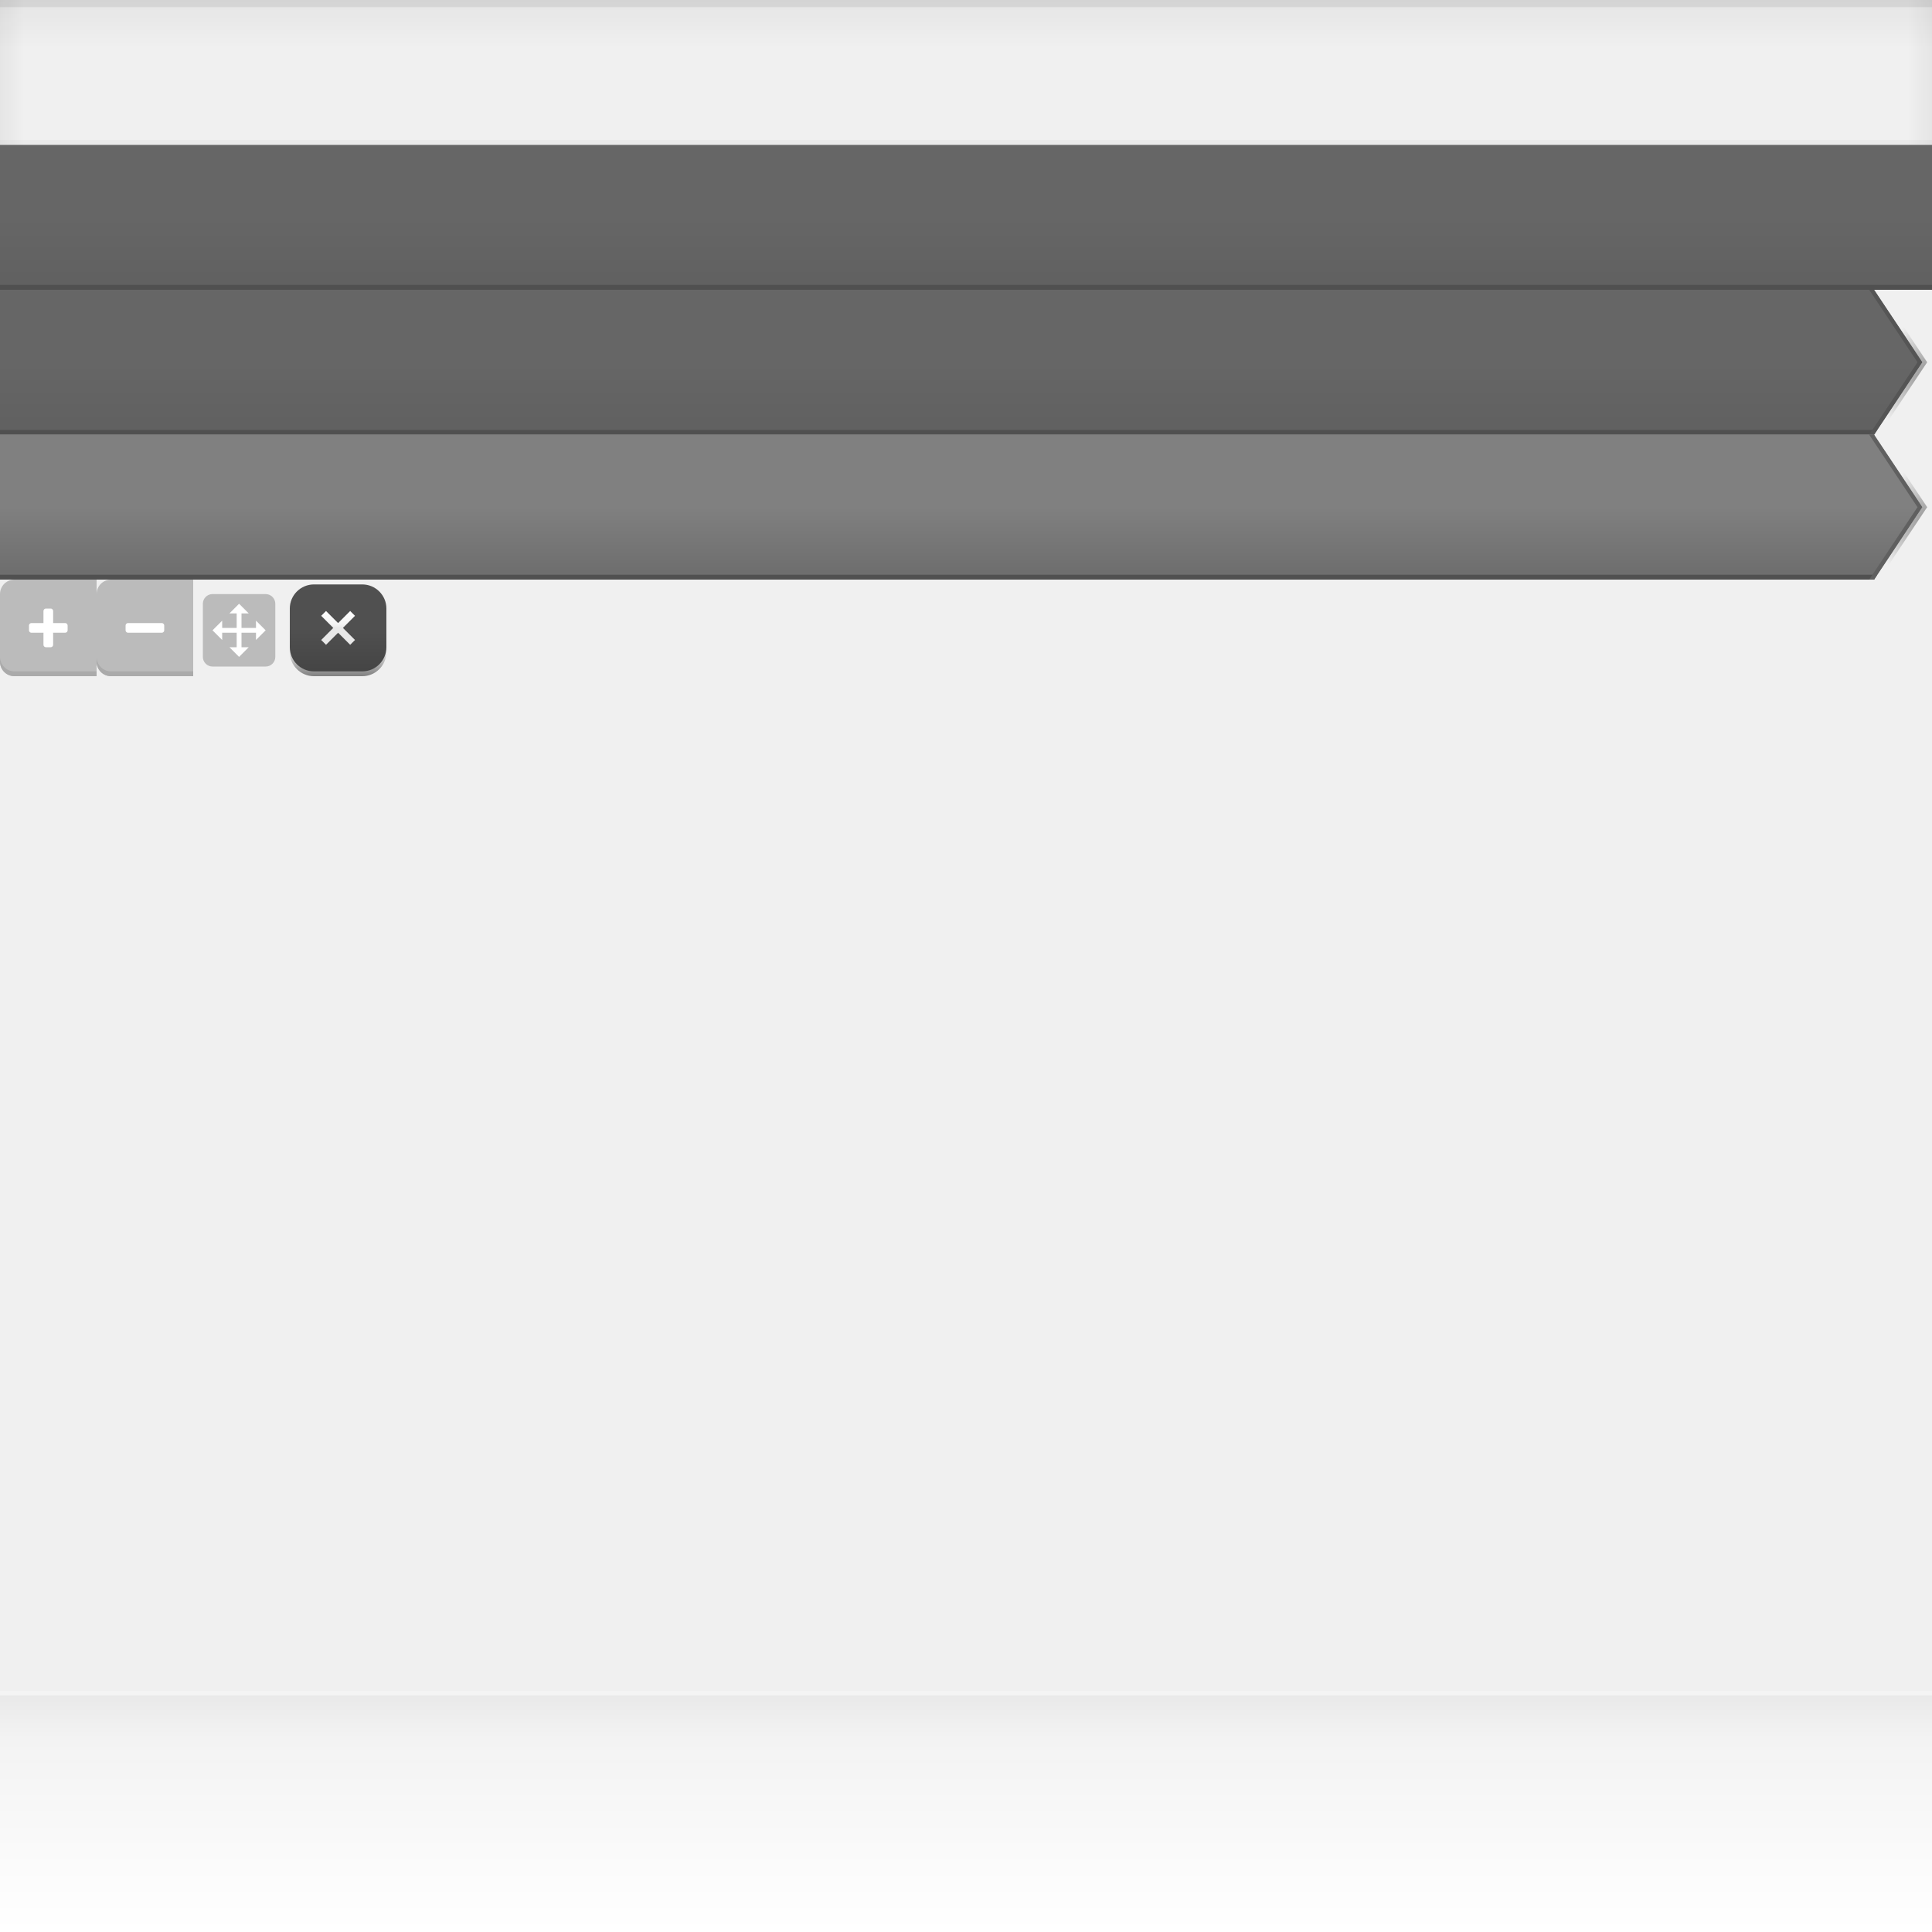
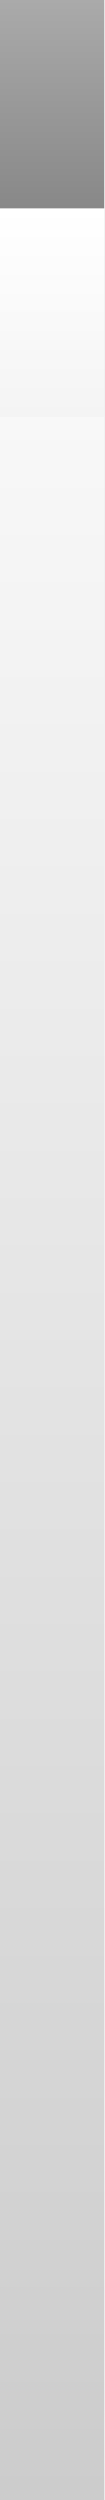
- <svg xmlns="http://www.w3.org/2000/svg" xmlns:xlink="http://www.w3.org/1999/xlink" width="400" height="400" id="svg2" version="1.0">
+ <svg xmlns="http://www.w3.org/2000/svg" xmlns:xlink="http://www.w3.org/1999/xlink" width="20" height="480" id="svg2" version="1.0">
  <defs id="defs4">
-     <linearGradient id="linearGradient3240">
-       <stop style="stop-color:#505050;stop-opacity:1;" offset="0" id="stop3242" />
-       <stop style="stop-color:#404040;stop-opacity:1" offset="1" id="stop3245" />
+     <linearGradient id="linearGradient3170">
+       <stop style="stop-color:#888888;stop-opacity:1" offset="0" id="stop3172" />
+       <stop style="stop-color:#aaaaaa;stop-opacity:1" offset="1" id="stop3174" />
    </linearGradient>
-     <linearGradient id="linearGradient3231">
-       <stop style="stop-color:#808080;stop-opacity:1;" offset="0" id="stop3233" />
-       <stop style="stop-color:#808080;stop-opacity:0;" offset="1" id="stop3236" />
-     </linearGradient>
-     <linearGradient id="linearGradient3242">
-       <stop style="stop-color:#dddddd;stop-opacity:1;" offset="0" id="stop3244" />
-       <stop style="stop-color:#dddddd;stop-opacity:0;" offset="1" id="stop3246" />
-     </linearGradient>
-     <linearGradient id="linearGradient3383">
-       <stop id="stop3385" offset="0" style="stop-color:#808080;stop-opacity:1" />
-       <stop id="stop3387" offset="1" style="stop-color:#6c6c6c;stop-opacity:1" />
-     </linearGradient>
-     <linearGradient id="linearGradient3357">
-       <stop style="stop-color:#808080;stop-opacity:1" offset="0" id="stop3359" />
-       <stop style="stop-color:#808080;stop-opacity:0" offset="1" id="stop3361" />
-     </linearGradient>
-     <linearGradient id="linearGradient3233">
-       <stop style="stop-color:#666666;stop-opacity:1;" offset="0" id="stop3235" />
-       <stop style="stop-color:#606060;stop-opacity:1" offset="1" id="stop3237" />
-     </linearGradient>
-     <linearGradient id="linearGradient3182">
-       <stop style="stop-color:#000000;stop-opacity:0" offset="0" id="stop3184" />
-       <stop style="stop-color:#000000;stop-opacity:0.047" offset="1" id="stop3186" />
+     <linearGradient id="linearGradient3160">
+       <stop id="stop3162" offset="0" style="stop-color:#f4f4f4;stop-opacity:1" />
+       <stop id="stop3164" offset="1" style="stop-color:#ffffff;stop-opacity:1" />
    </linearGradient>
    <linearGradient id="linearGradient3157">
-       <stop style="stop-color:#ffffff;stop-opacity:1" offset="0" id="stop3159" />
-       <stop id="stop3248" offset="0.8" style="stop-color:#f3f3f3;stop-opacity:1;" />
-       <stop style="stop-color:#e8e8e8;stop-opacity:1" offset="1" id="stop3161" />
+       <stop style="stop-color:#f8f8f8;stop-opacity:1" offset="0" id="stop3159" />
+       <stop style="stop-color:#cccccc;stop-opacity:1" offset="1" id="stop3161" />
    </linearGradient>
-     <linearGradient xlink:href="#linearGradient3182" id="linearGradient3199" x1="400" y1="80" x2="400" y2="100" gradientUnits="userSpaceOnUse" gradientTransform="translate(0,-180)" />
-     <linearGradient xlink:href="#linearGradient3182" id="linearGradient3209" x1="400" y1="60" x2="400" y2="70" gradientUnits="userSpaceOnUse" gradientTransform="translate(0,-70)" />
-     <linearGradient xlink:href="#linearGradient3233" id="linearGradient3247" x1="0" y1="155" x2="0" y2="170" gradientUnits="userSpaceOnUse" gradientTransform="translate(0,-110)" />
-     <linearGradient xlink:href="#linearGradient3233" id="linearGradient2567" gradientUnits="userSpaceOnUse" x1="0" y1="155" x2="0" y2="170" gradientTransform="translate(0,-80)" />
-     <radialGradient xlink:href="#linearGradient3357" id="radialGradient3363" cx="395.548" cy="183.167" fx="395.548" fy="183.167" r="5.5" gradientTransform="matrix(-1.890231,0,0,-2.727273,1147.677,579.5454)" gradientUnits="userSpaceOnUse" />
-     <linearGradient xlink:href="#linearGradient3383" id="linearGradient3389" gradientUnits="userSpaceOnUse" x1="0" y1="155" x2="0" y2="170" gradientTransform="translate(0,-50)" />
-     <radialGradient xlink:href="#linearGradient3357" id="radialGradient2463" gradientUnits="userSpaceOnUse" gradientTransform="matrix(-1.890231,0,0,-2.727273,1147.677,609.5454)" cx="395.548" cy="183.167" fx="395.548" fy="183.167" r="5.5" />
-     <linearGradient xlink:href="#linearGradient3157" id="linearGradient2637" gradientUnits="userSpaceOnUse" gradientTransform="scale(1,0.125)" x1="400" y1="400" x2="400" y2="0" />
-     <linearGradient xlink:href="#linearGradient3182" id="linearGradient3230" gradientUnits="userSpaceOnUse" gradientTransform="matrix(7.5e-2,0,0,0.5,-30,-35)" x1="400" y1="60" x2="400" y2="70" />
-     <linearGradient xlink:href="#linearGradient3182" id="linearGradient3234" gradientUnits="userSpaceOnUse" gradientTransform="matrix(7.5e-2,0,0,0.5,-30,365)" x1="400" y1="60" x2="400" y2="70" />
-     <linearGradient xlink:href="#linearGradient3242" id="linearGradient3248" x1="400" y1="-60" x2="400" y2="-70" gradientUnits="userSpaceOnUse" />
-     <linearGradient xlink:href="#linearGradient3242" id="linearGradient3252" gradientUnits="userSpaceOnUse" x1="400" y1="-60" x2="400" y2="-70" gradientTransform="matrix(7.4999997e-2,0,0,0.5,-89.99999,30)" />
-     <linearGradient xlink:href="#linearGradient3242" id="linearGradient3256" gradientUnits="userSpaceOnUse" gradientTransform="matrix(7.4999997e-2,0,0,0.4999997,-89.99997,430)" x1="400" y1="-60" x2="400" y2="-70" />
-     <linearGradient xlink:href="#linearGradient3157" id="linearGradient2446" gradientUnits="userSpaceOnUse" gradientTransform="scale(1,0.125)" x1="400" y1="400" x2="400" y2="0" />
-     <linearGradient xlink:href="#linearGradient3231" id="linearGradient3308" gradientUnits="userSpaceOnUse" x1="80" y1="85" x2="80" y2="79" gradientTransform="matrix(1,0,0,0.95,0,4.25)" />
-     <linearGradient xlink:href="#linearGradient3240" id="linearGradient3310" gradientUnits="userSpaceOnUse" x1="60" y1="75" x2="60" y2="89" gradientTransform="matrix(1,0,0,0.9,0,7.5)" />
-     <linearGradient xlink:href="#linearGradient3157" id="linearGradient3312" gradientUnits="userSpaceOnUse" x1="73.5" y1="71.5" x2="73.5" y2="75" />
+     <linearGradient xlink:href="#linearGradient3157" id="linearGradient3163" x1="400" y1="400" x2="400" y2="0" gradientUnits="userSpaceOnUse" gradientTransform="matrix(5e-2,0,0,1,0,-480)" />
+     <linearGradient xlink:href="#linearGradient3160" id="linearGradient2388" gradientUnits="userSpaceOnUse" gradientTransform="matrix(5e-2,0,0,0.1,0,40)" x1="400" y1="400" x2="400" y2="0" />
+     <linearGradient xlink:href="#linearGradient3170" id="linearGradient3176" x1="20" y1="80" x2="20" y2="40" gradientUnits="userSpaceOnUse" gradientTransform="translate(0,-40)" />
  </defs>
  <g id="layer1">
-     <path style="opacity:0;fill:#49add7;fill-opacity:1;fill-rule:nonzero;stroke:none;stroke-width:2;stroke-linecap:round;stroke-linejoin:miter;marker:none;marker-start:none;marker-mid:none;marker-end:none;stroke-miterlimit:4;stroke-dasharray:none;stroke-dashoffset:0;stroke-opacity:1;visibility:visible;display:inline;overflow:visible;enable-background:accumulate" d="M 0,0 L 0,50 L 192,50 L 200,58 L 208,50 L 400,50 L 400,0 L 0,0 z" id="rect2397" />
-     <rect style="opacity:1;fill:url(#linearGradient3199);fill-opacity:1;fill-rule:nonzero;stroke:none;stroke-width:2;stroke-linecap:round;stroke-linejoin:miter;marker:none;marker-start:none;marker-mid:none;marker-end:none;stroke-miterlimit:4;stroke-dasharray:none;stroke-dashoffset:0;stroke-opacity:1;visibility:visible;display:inline;overflow:visible;enable-background:accumulate" id="rect3191" width="400" height="0" x="0" y="-100" transform="scale(1,-1)" />
-     <rect y="30" x="0" height="30" width="400" id="rect3227" style="opacity:1;fill:url(#linearGradient3247);fill-opacity:1;stroke:none;stroke-width:2;stroke-linecap:round;stroke-linejoin:miter;stroke-miterlimit:4;stroke-dasharray:none;stroke-dashoffset:0;stroke-opacity:1" />
-     <rect style="opacity:1;fill:#505050;fill-opacity:1;stroke:none;stroke-width:2;stroke-linecap:round;stroke-linejoin:miter;stroke-miterlimit:4;stroke-dasharray:none;stroke-dashoffset:0;stroke-opacity:1" id="rect3249" width="400" height="1" x="0" y="59" />
-     <path style="opacity:1;fill:url(#linearGradient2567);fill-opacity:1;stroke:none;stroke-width:2;stroke-linecap:round;stroke-linejoin:miter;stroke-miterlimit:4;stroke-dasharray:none;stroke-dashoffset:0;stroke-opacity:1" d="M 0,60 L 0,90 L 388,90 L 398,75 L 388,60 L 0,60 z" id="rect2550" />
-     <path style="opacity:1;fill:#505050;fill-opacity:1;stroke:none;stroke-width:2;stroke-linecap:round;stroke-linejoin:miter;stroke-miterlimit:4;stroke-dasharray:none;stroke-dashoffset:0;stroke-opacity:1" d="M 0,89 L 0,90 L 388,90 L 388.656,89 L 0,89 z" id="rect2552" />
-     <path style="opacity:1;fill:#555555;fill-opacity:1;fill-rule:nonzero;stroke:none;stroke-width:2;stroke-linecap:round;stroke-linejoin:miter;marker:none;marker-start:none;marker-mid:none;marker-end:none;stroke-miterlimit:4;stroke-dasharray:none;stroke-dashoffset:0;stroke-opacity:1;visibility:visible;display:inline;overflow:visible;enable-background:accumulate" d="M 387,90 L 397,75 L 387,60 L 388,60 L 398,75 L 388,90" id="path2573" />
-     <path id="path3355" d="M 388,90 L 398,75 L 388,60 L 389,60 L 399,75 L 389,90" style="opacity:1;fill:url(#radialGradient3363);fill-opacity:1;fill-rule:nonzero;stroke:none;stroke-width:2;stroke-linecap:round;stroke-linejoin:miter;marker:none;marker-start:none;marker-mid:none;marker-end:none;stroke-miterlimit:4;stroke-dasharray:none;stroke-dashoffset:0;stroke-opacity:1;visibility:visible;display:inline;overflow:visible;enable-background:accumulate" />
-     <path id="path3367" d="M 0,90 L 0,120 L 388,120 L 398,105 L 388,90 L 0,90 z" style="opacity:1;fill:url(#linearGradient3389);fill-opacity:1;stroke:none;stroke-width:2;stroke-linecap:round;stroke-linejoin:miter;stroke-miterlimit:4;stroke-dasharray:none;stroke-dashoffset:0;stroke-opacity:1" />
-     <path id="path3369" d="M 0,119 L 0,120 L 388,120 L 388.656,119 L 0,119 z" style="opacity:1;fill:#505050;fill-opacity:1;stroke:none;stroke-width:2;stroke-linecap:round;stroke-linejoin:miter;stroke-miterlimit:4;stroke-dasharray:none;stroke-dashoffset:0;stroke-opacity:1" />
-     <path id="path3371" d="M 387,120 L 397,105 L 387,90 L 388,90 L 398,105 L 388,120" style="opacity:1;fill:#606060;fill-opacity:1;fill-rule:nonzero;stroke:none;stroke-width:2;stroke-linecap:round;stroke-linejoin:miter;marker:none;marker-start:none;marker-mid:none;marker-end:none;stroke-miterlimit:4;stroke-dasharray:none;stroke-dashoffset:0;stroke-opacity:1;visibility:visible;display:inline;overflow:visible;enable-background:accumulate" />
-     <path style="opacity:1;fill:url(#radialGradient2463);fill-opacity:1;fill-rule:nonzero;stroke:none;stroke-width:2;stroke-linecap:round;stroke-linejoin:miter;marker:none;marker-start:none;marker-mid:none;marker-end:none;stroke-miterlimit:4;stroke-dasharray:none;stroke-dashoffset:0;stroke-opacity:1;visibility:visible;display:inline;overflow:visible;enable-background:accumulate" d="M 388,120 L 398,105 L 388,90 L 389,90 L 399,105 L 389,120" id="path2461" />
-     <g style="display:inline" id="g2421" transform="translate(0,120)">
-       <path id="rect3190" d="M 3,0 C 1.338,0 -2.6111925e-18,1.338 0,3 L 0,17 C 0,18.662 1.338,20 3,20 L 20,20 L 20,0 L 3,0 z" style="fill:#bbbbbb;fill-opacity:1;stroke:none;stroke-width:2;stroke-linecap:round;stroke-linejoin:miter;stroke-miterlimit:4;stroke-dasharray:none;stroke-dashoffset:0;stroke-opacity:1" />
-       <rect ry="0.5" y="6" x="9" height="8" width="2" id="rect3704" style="fill:#ffffff;fill-opacity:1;stroke:none;stroke-width:2;stroke-linecap:round;stroke-linejoin:miter;stroke-miterlimit:4;stroke-dasharray:none;stroke-dashoffset:0;stroke-opacity:1" rx="0.5" />
-       <rect ry="0.5" transform="matrix(0,1,-1,0,0,0)" style="fill:#ffffff;fill-opacity:1;stroke:none;stroke-width:2;stroke-linecap:round;stroke-linejoin:miter;stroke-miterlimit:4;stroke-dasharray:none;stroke-dashoffset:0;stroke-opacity:1" id="rect3706" width="2" height="8" x="9" y="-14" rx="0.5" />
-       <path id="path3190" d="M 0,16 L 0,17 C 0,18.662 1.338,20 3,20 L 20,20 L 20,19 L 3,19 C 1.338,19 0,17.662 0,16 z" style="fill:#aaaaaa;fill-opacity:1;stroke:none;stroke-width:2;stroke-linecap:round;stroke-linejoin:miter;stroke-miterlimit:4;stroke-dasharray:none;stroke-dashoffset:0;stroke-opacity:1" />
-     </g>
-     <g style="display:inline" id="g2427" transform="translate(20,100)">
-       <path style="fill:#bbbbbb;fill-opacity:1;stroke:none;stroke-width:2;stroke-linecap:round;stroke-linejoin:miter;stroke-miterlimit:4;stroke-dasharray:none;stroke-dashoffset:0;stroke-opacity:1" d="M 3,20 C 1.338,20 -2.6111925e-18,21.338 0,23 L 0,37 C 0,38.662 1.338,40 3,40 L 20,40 L 20,20 L 3,20 z" id="path3715" />
-       <rect y="-14" x="29" height="8" width="2" id="rect3719" style="fill:#ffffff;fill-opacity:1;stroke:none;stroke-width:2;stroke-linecap:round;stroke-linejoin:miter;stroke-miterlimit:4;stroke-dasharray:none;stroke-dashoffset:0;stroke-opacity:1" transform="matrix(0,1,-1,0,0,0)" ry="0.5" rx="0.5" />
-       <path id="path3195" d="M 4.4408921e-16,36 L 4.4408921e-16,37 C 4.4408921e-16,38.662 1.338,40 3,40 L 20,40 L 20,39 L 3,39 C 1.338,39 4.4408921e-16,37.662 4.4408921e-16,36 z" style="fill:#aaaaaa;fill-opacity:1;stroke:none;stroke-width:2;stroke-linecap:round;stroke-linejoin:miter;stroke-miterlimit:4;stroke-dasharray:none;stroke-dashoffset:0;stroke-opacity:1" />
-     </g>
-     <g id="g2442" transform="translate(0,350)">
-       <rect y="0" x="0" height="50" width="400" id="rect2385" style="opacity:1;fill:url(#linearGradient2446);fill-opacity:1;stroke:none;stroke-width:2;stroke-linecap:round;stroke-linejoin:miter;stroke-miterlimit:4;stroke-dasharray:none;stroke-dashoffset:0;stroke-opacity:1" />
-       <rect ry="0" y="0" x="0" height="1" width="400" id="rect3225" style="opacity:1;fill:#f4f4f4;fill-opacity:1;fill-rule:nonzero;stroke:none;stroke-width:2;stroke-linecap:round;stroke-linejoin:miter;marker:none;marker-start:none;marker-mid:none;marker-end:none;stroke-miterlimit:4;stroke-dasharray:none;stroke-dashoffset:0;stroke-opacity:1;visibility:visible;display:inline;overflow:visible;enable-background:accumulate" />
-     </g>
-     <rect style="opacity:1;fill:#bbbbbb;fill-opacity:1;fill-rule:nonzero;stroke:none;stroke-width:2;stroke-linecap:round;stroke-linejoin:miter;marker:none;marker-start:none;marker-mid:none;marker-end:none;stroke-miterlimit:4;stroke-dasharray:none;stroke-dashoffset:0;stroke-opacity:1;visibility:visible;display:inline;overflow:visible;enable-background:accumulate" id="rect2438" width="15" height="15" x="42" y="123" ry="2" rx="2" />
-     <path style="opacity:1;fill:#ffffff;fill-opacity:1;fill-rule:nonzero;stroke:none;stroke-width:2;stroke-linecap:round;stroke-linejoin:miter;marker:none;marker-start:none;marker-mid:none;marker-end:none;stroke-miterlimit:4;stroke-dasharray:none;stroke-dashoffset:0;stroke-opacity:1;visibility:visible;display:inline;overflow:visible;enable-background:accumulate" d="M 49.5,125 L 47.5,127 L 49,127 L 49,130 L 46,130 L 46,128.5 L 44,130.5 L 46,132.5 L 46,131 L 49,131 L 49,134 L 47.5,134 L 49.5,136 L 51.5,134 L 50,134 L 50,131 L 53,131 L 53,132.5 L 55,130.5 L 53,128.5 L 53,130 L 50,130 L 50,127 L 51.5,127 L 49.5,125 z" id="path2440" />
-     <rect transform="scale(1,-1)" ry="0" y="-30" x="0" height="1" width="400" id="rect3262" style="opacity:1;fill:#000000;fill-opacity:0.024;fill-rule:nonzero;stroke:none;stroke-width:2;stroke-linecap:round;stroke-linejoin:miter;marker:none;marker-start:none;marker-mid:none;marker-end:none;stroke-miterlimit:4;stroke-dasharray:none;stroke-dashoffset:0;stroke-opacity:1;visibility:visible;display:inline;overflow:visible;enable-background:accumulate" />
-     <rect transform="matrix(0,-1,-1,0,0,0)" ry="0" y="-5" x="-30" height="5" width="30" id="rect3228" style="opacity:1;fill:url(#linearGradient3230);fill-opacity:1;fill-rule:nonzero;stroke:none;stroke-width:2;stroke-linecap:round;stroke-linejoin:miter;marker:none;marker-start:none;marker-mid:none;marker-end:none;stroke-miterlimit:4;stroke-dasharray:none;stroke-dashoffset:0;stroke-opacity:1;visibility:visible;display:inline;overflow:visible;enable-background:accumulate" />
-     <rect style="opacity:1;fill:url(#linearGradient3209);fill-opacity:1;fill-rule:nonzero;stroke:none;stroke-width:2;stroke-linecap:round;stroke-linejoin:miter;marker:none;marker-start:none;marker-mid:none;marker-end:none;stroke-miterlimit:4;stroke-dasharray:none;stroke-dashoffset:0;stroke-opacity:1;visibility:visible;display:inline;overflow:visible;enable-background:accumulate" id="rect3201" width="400" height="10" x="0" y="-10" ry="0" transform="scale(1,-1)" />
-     <rect style="opacity:1;fill:url(#linearGradient3234);fill-opacity:1;fill-rule:nonzero;stroke:none;stroke-width:2;stroke-linecap:round;stroke-linejoin:miter;marker:none;marker-start:none;marker-mid:none;marker-end:none;stroke-miterlimit:4;stroke-dasharray:none;stroke-dashoffset:0;stroke-opacity:1;visibility:visible;display:inline;overflow:visible;enable-background:accumulate" id="rect3232" width="30" height="5" x="-30" y="395" ry="0" transform="matrix(0,-1,1,0,0,0)" />
-     <rect transform="scale(1,-1)" ry="0" y="-1.5" x="0" height="1.5" width="400" id="rect3268" style="opacity:1;fill:#000000;fill-opacity:0.078;fill-rule:nonzero;stroke:none;stroke-width:2;stroke-linecap:round;stroke-linejoin:miter;marker:none;marker-start:none;marker-mid:none;marker-end:none;stroke-miterlimit:4;stroke-dasharray:none;stroke-dashoffset:0;stroke-opacity:1;visibility:visible;display:inline;overflow:visible;enable-background:accumulate" />
-     <g id="g3303" transform="translate(0,55)">
-       <rect rx="5" style="opacity:1;fill:url(#linearGradient3308);fill-opacity:1;fill-rule:nonzero;stroke:none;stroke-width:2;stroke-linecap:round;stroke-linejoin:miter;marker:none;marker-start:none;marker-mid:none;marker-end:none;stroke-miterlimit:4;stroke-dasharray:none;stroke-dashoffset:0;stroke-opacity:1;visibility:visible;display:inline;overflow:visible;enable-background:accumulate" id="rect3299" width="20" height="19" x="60" y="66" ry="5" />
-       <rect ry="5" y="66" x="60" height="18" width="20" id="rect3281" style="opacity:1;fill:url(#linearGradient3310);fill-opacity:1;fill-rule:nonzero;stroke:none;stroke-width:2;stroke-linecap:round;stroke-linejoin:miter;marker:none;marker-start:none;marker-mid:none;marker-end:none;stroke-miterlimit:4;stroke-dasharray:none;stroke-dashoffset:0;stroke-opacity:1;visibility:visible;display:inline;overflow:visible;enable-background:accumulate" rx="5" />
-       <path id="path3251" d="M 67.5,71.5 L 66.5,72.5 L 69,75 L 66.5,77.5 L 67.5,78.5 L 70,76 L 72.5,78.5 L 73.5,77.5 L 71,75 L 73.5,72.5 L 72.5,71.5 L 70,74 L 67.5,71.5 z" style="opacity:1;fill:url(#linearGradient3312);fill-opacity:1;fill-rule:nonzero;stroke:none;stroke-width:2;stroke-linecap:round;stroke-linejoin:miter;marker:none;marker-start:none;marker-mid:none;marker-end:none;stroke-miterlimit:4;stroke-dasharray:none;stroke-dashoffset:0;stroke-opacity:1;visibility:visible;display:inline;overflow:visible;enable-background:accumulate" />
-     </g>
+     <rect style="opacity:1;fill:url(#linearGradient3163);fill-opacity:1;stroke:none;stroke-width:2;stroke-linecap:round;stroke-linejoin:miter;stroke-miterlimit:4;stroke-dasharray:none;stroke-dashoffset:0;stroke-opacity:1" id="rect2385" width="20" height="400" x="0" y="-480" transform="scale(1,-1)" />
+     <rect y="40" x="0" height="40" width="20" id="rect2386" style="opacity:1;fill:url(#linearGradient2388);fill-opacity:1;stroke:none;stroke-width:2;stroke-linecap:round;stroke-linejoin:miter;stroke-miterlimit:4;stroke-dasharray:none;stroke-dashoffset:0;stroke-opacity:1" />
+     <rect style="opacity:1;fill:url(#linearGradient3176);fill-opacity:1;stroke:none;stroke-width:2;stroke-linecap:round;stroke-linejoin:miter;stroke-miterlimit:4;stroke-dasharray:none;stroke-dashoffset:0;stroke-opacity:1" id="rect3166" width="20" height="40" x="0" y="0" />
  </g>
</svg>
